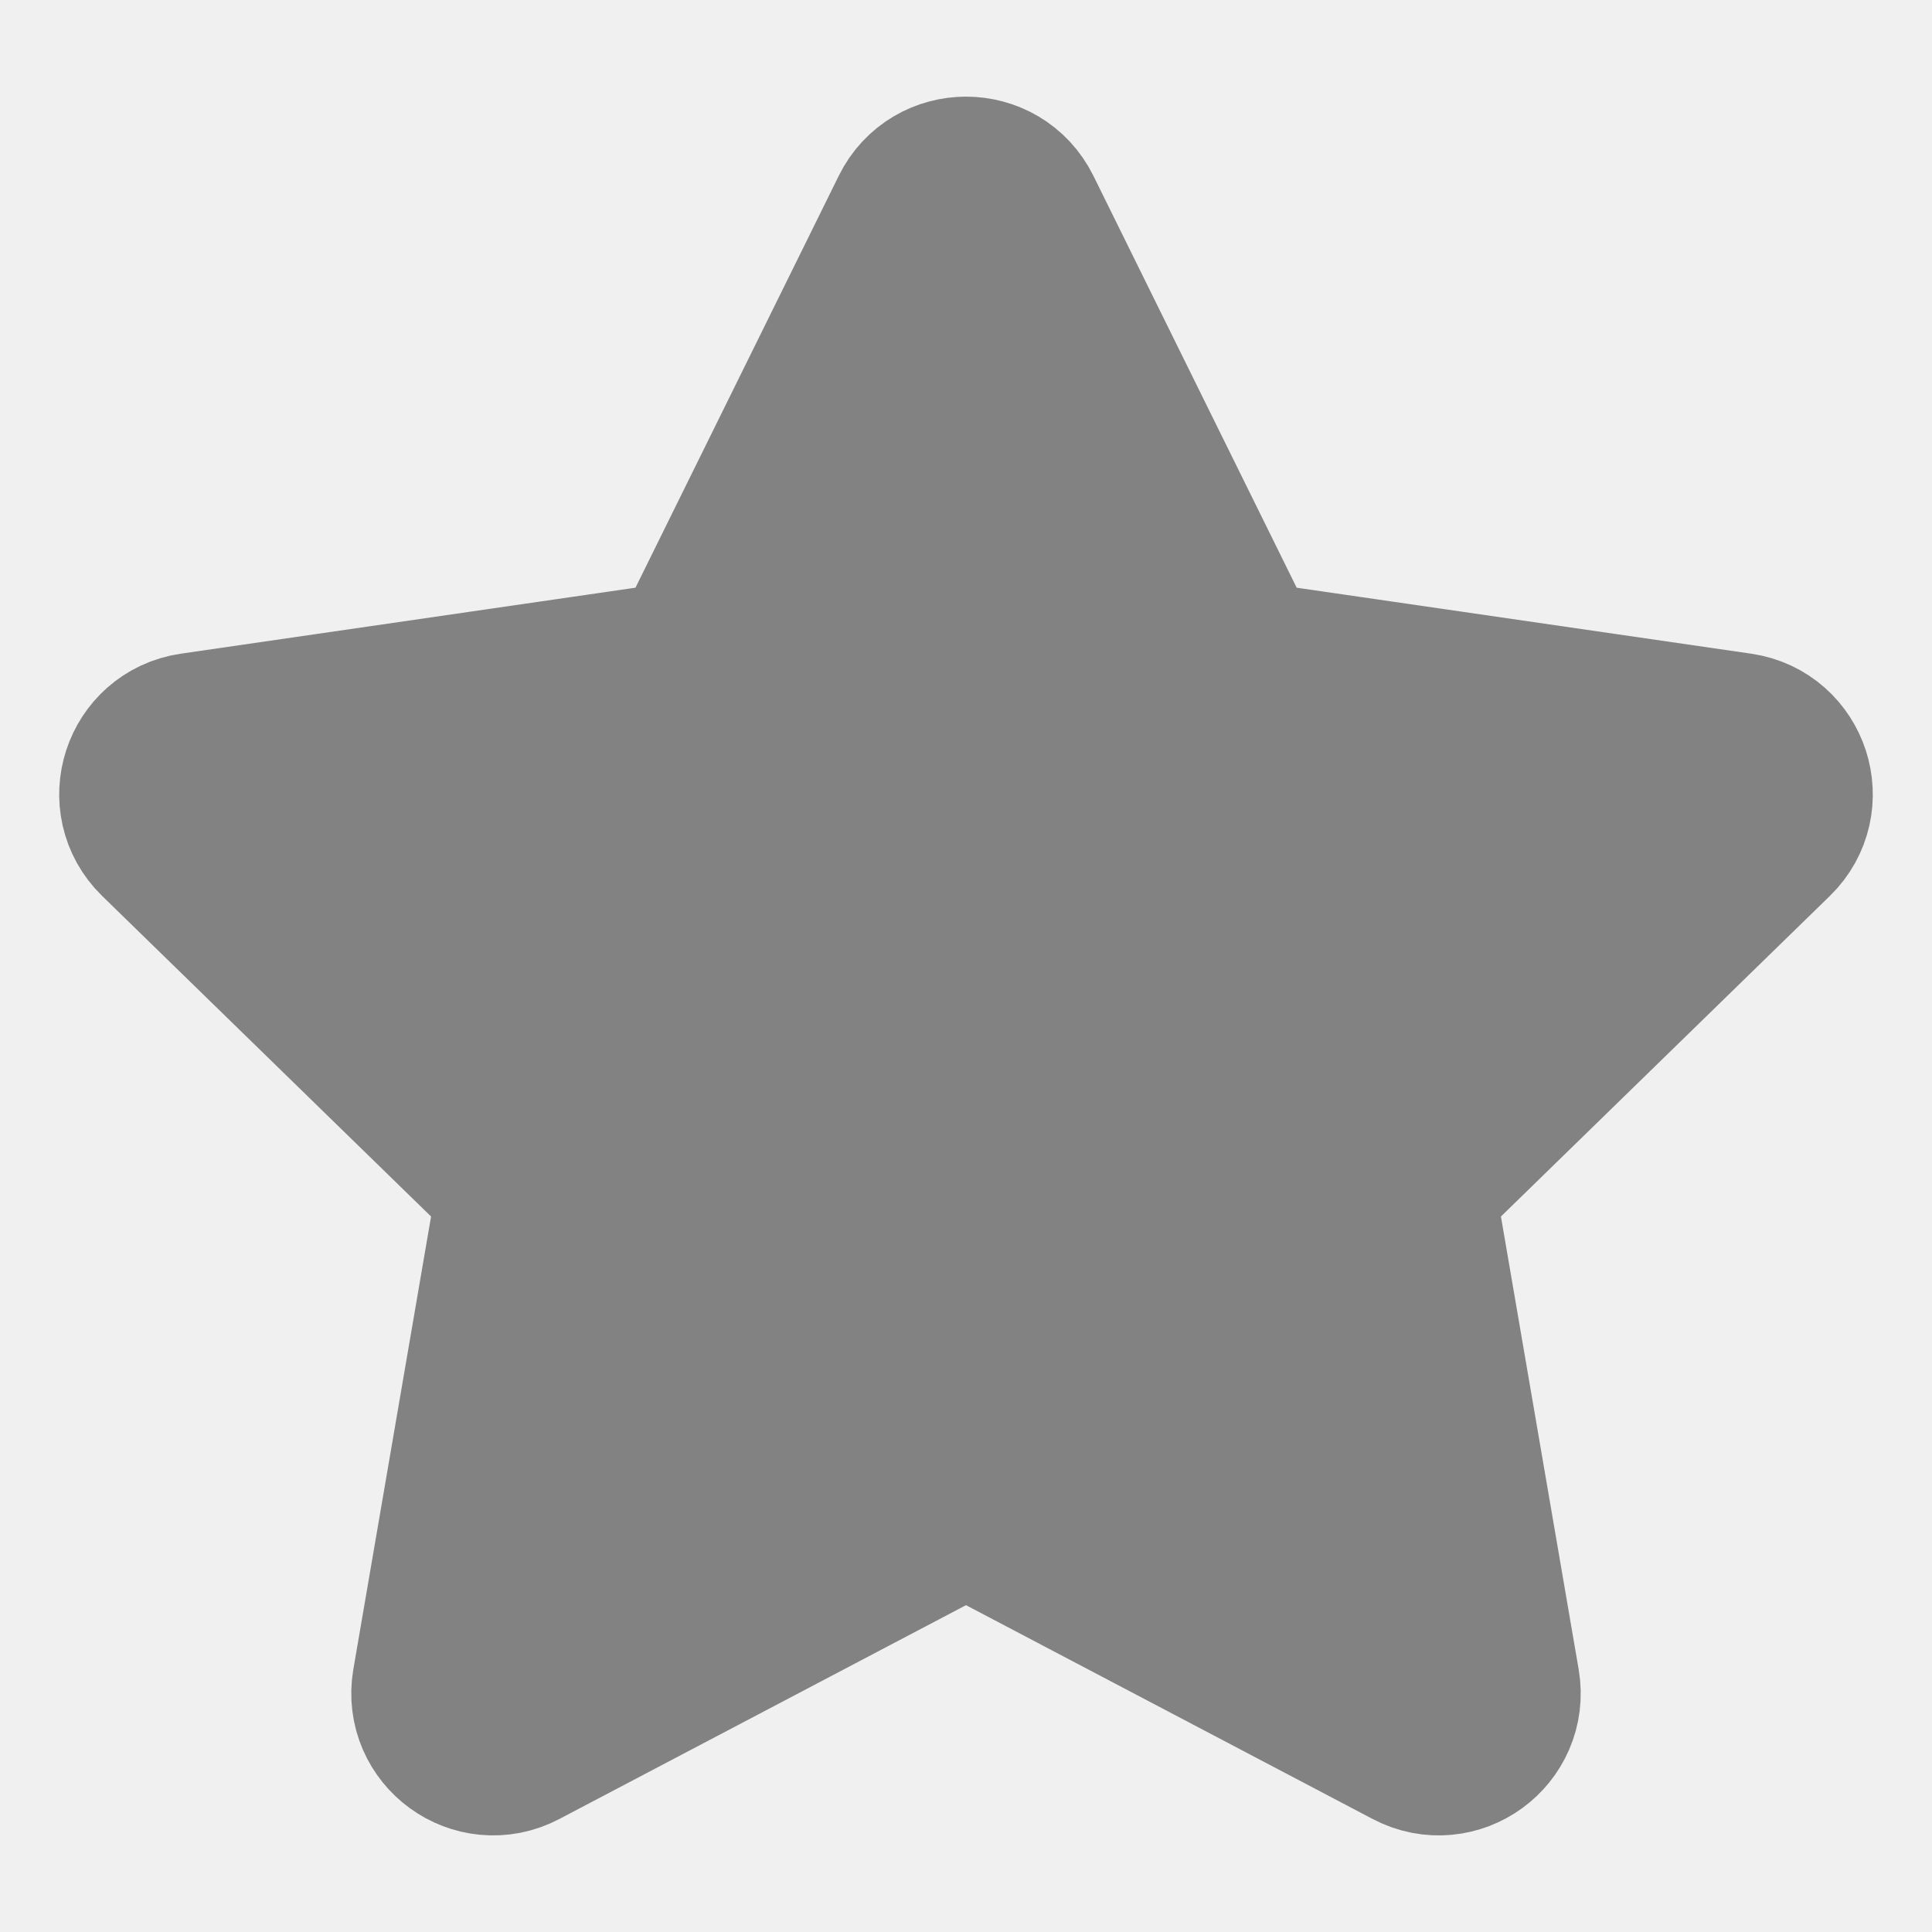
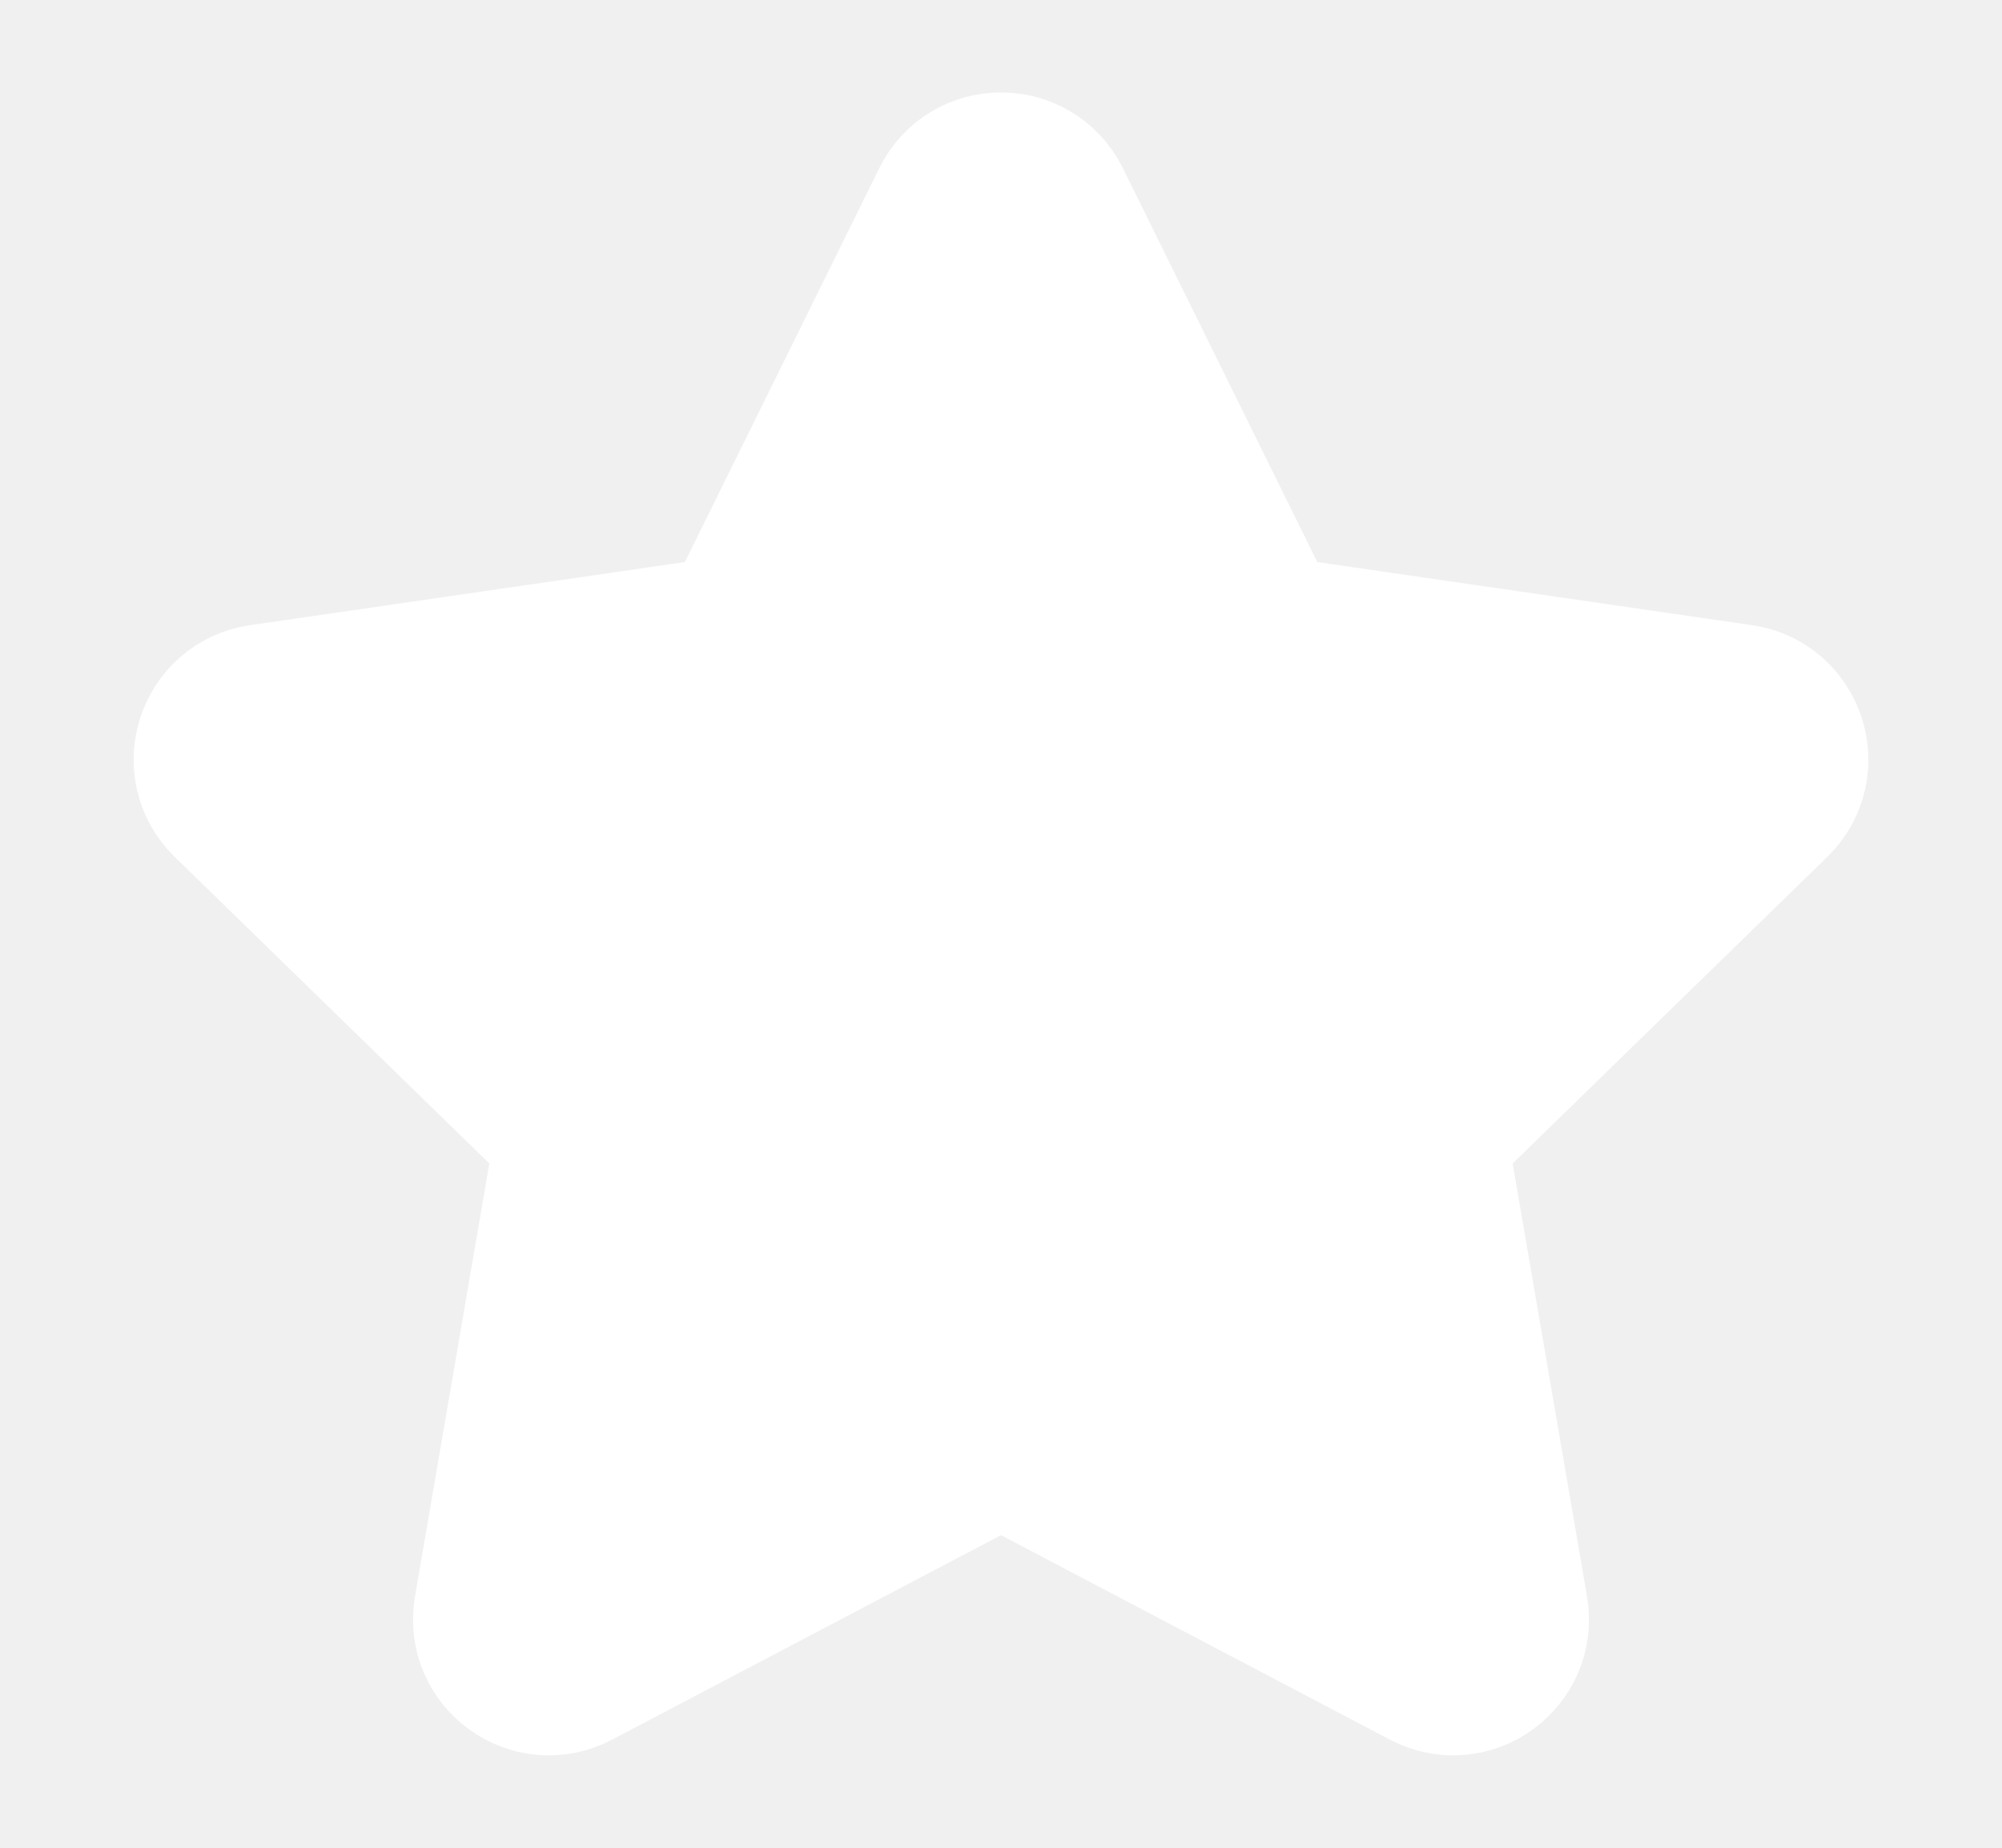
- <svg xmlns="http://www.w3.org/2000/svg" width="12" height="12" viewBox="0 0 12 12" fill="none">
-   <path d="M5.748 1.357C5.851 1.148 6.149 1.148 6.253 1.357L7.59 4.066C7.631 4.149 7.71 4.207 7.802 4.22L10.791 4.654C11.022 4.688 11.114 4.972 10.947 5.135L8.784 7.243C8.718 7.308 8.687 7.401 8.703 7.493L9.214 10.47C9.253 10.7 9.012 10.876 8.805 10.767L6.131 9.361C6.049 9.318 5.951 9.318 5.869 9.361L3.195 10.767C2.988 10.876 2.747 10.7 2.786 10.47L3.297 7.493C3.313 7.401 3.283 7.308 3.216 7.243L1.053 5.135C0.886 4.972 0.978 4.688 1.209 4.654L4.199 4.22C4.29 4.207 4.37 4.149 4.411 4.066L5.748 1.357Z" fill="#828282" stroke="#828282" stroke-width="1.2" stroke-linejoin="round" />
+ <svg xmlns="http://www.w3.org/2000/svg" width="13" height="12" viewBox="0 0 13 12" fill="none">
+   <path d="M6.248 1.357C6.351 1.148 6.649 1.148 6.753 1.357L8.09 4.066C8.131 4.149 8.21 4.207 8.302 4.22L11.291 4.654C11.522 4.688 11.614 4.972 11.447 5.135L9.284 7.243C9.218 7.308 9.187 7.401 9.203 7.493L9.714 10.47C9.753 10.7 9.512 10.876 9.305 10.767L6.631 9.361C6.549 9.318 6.451 9.318 6.369 9.361L3.695 10.767C3.488 10.876 3.247 10.7 3.286 10.47L3.797 7.493C3.813 7.401 3.783 7.308 3.716 7.243L1.553 5.135C1.386 4.972 1.478 4.688 1.709 4.654L4.699 4.22C4.79 4.207 4.87 4.149 4.911 4.066L6.248 1.357Z" fill="white" stroke="white" stroke-width="1.2" stroke-linejoin="round" />
</svg>
